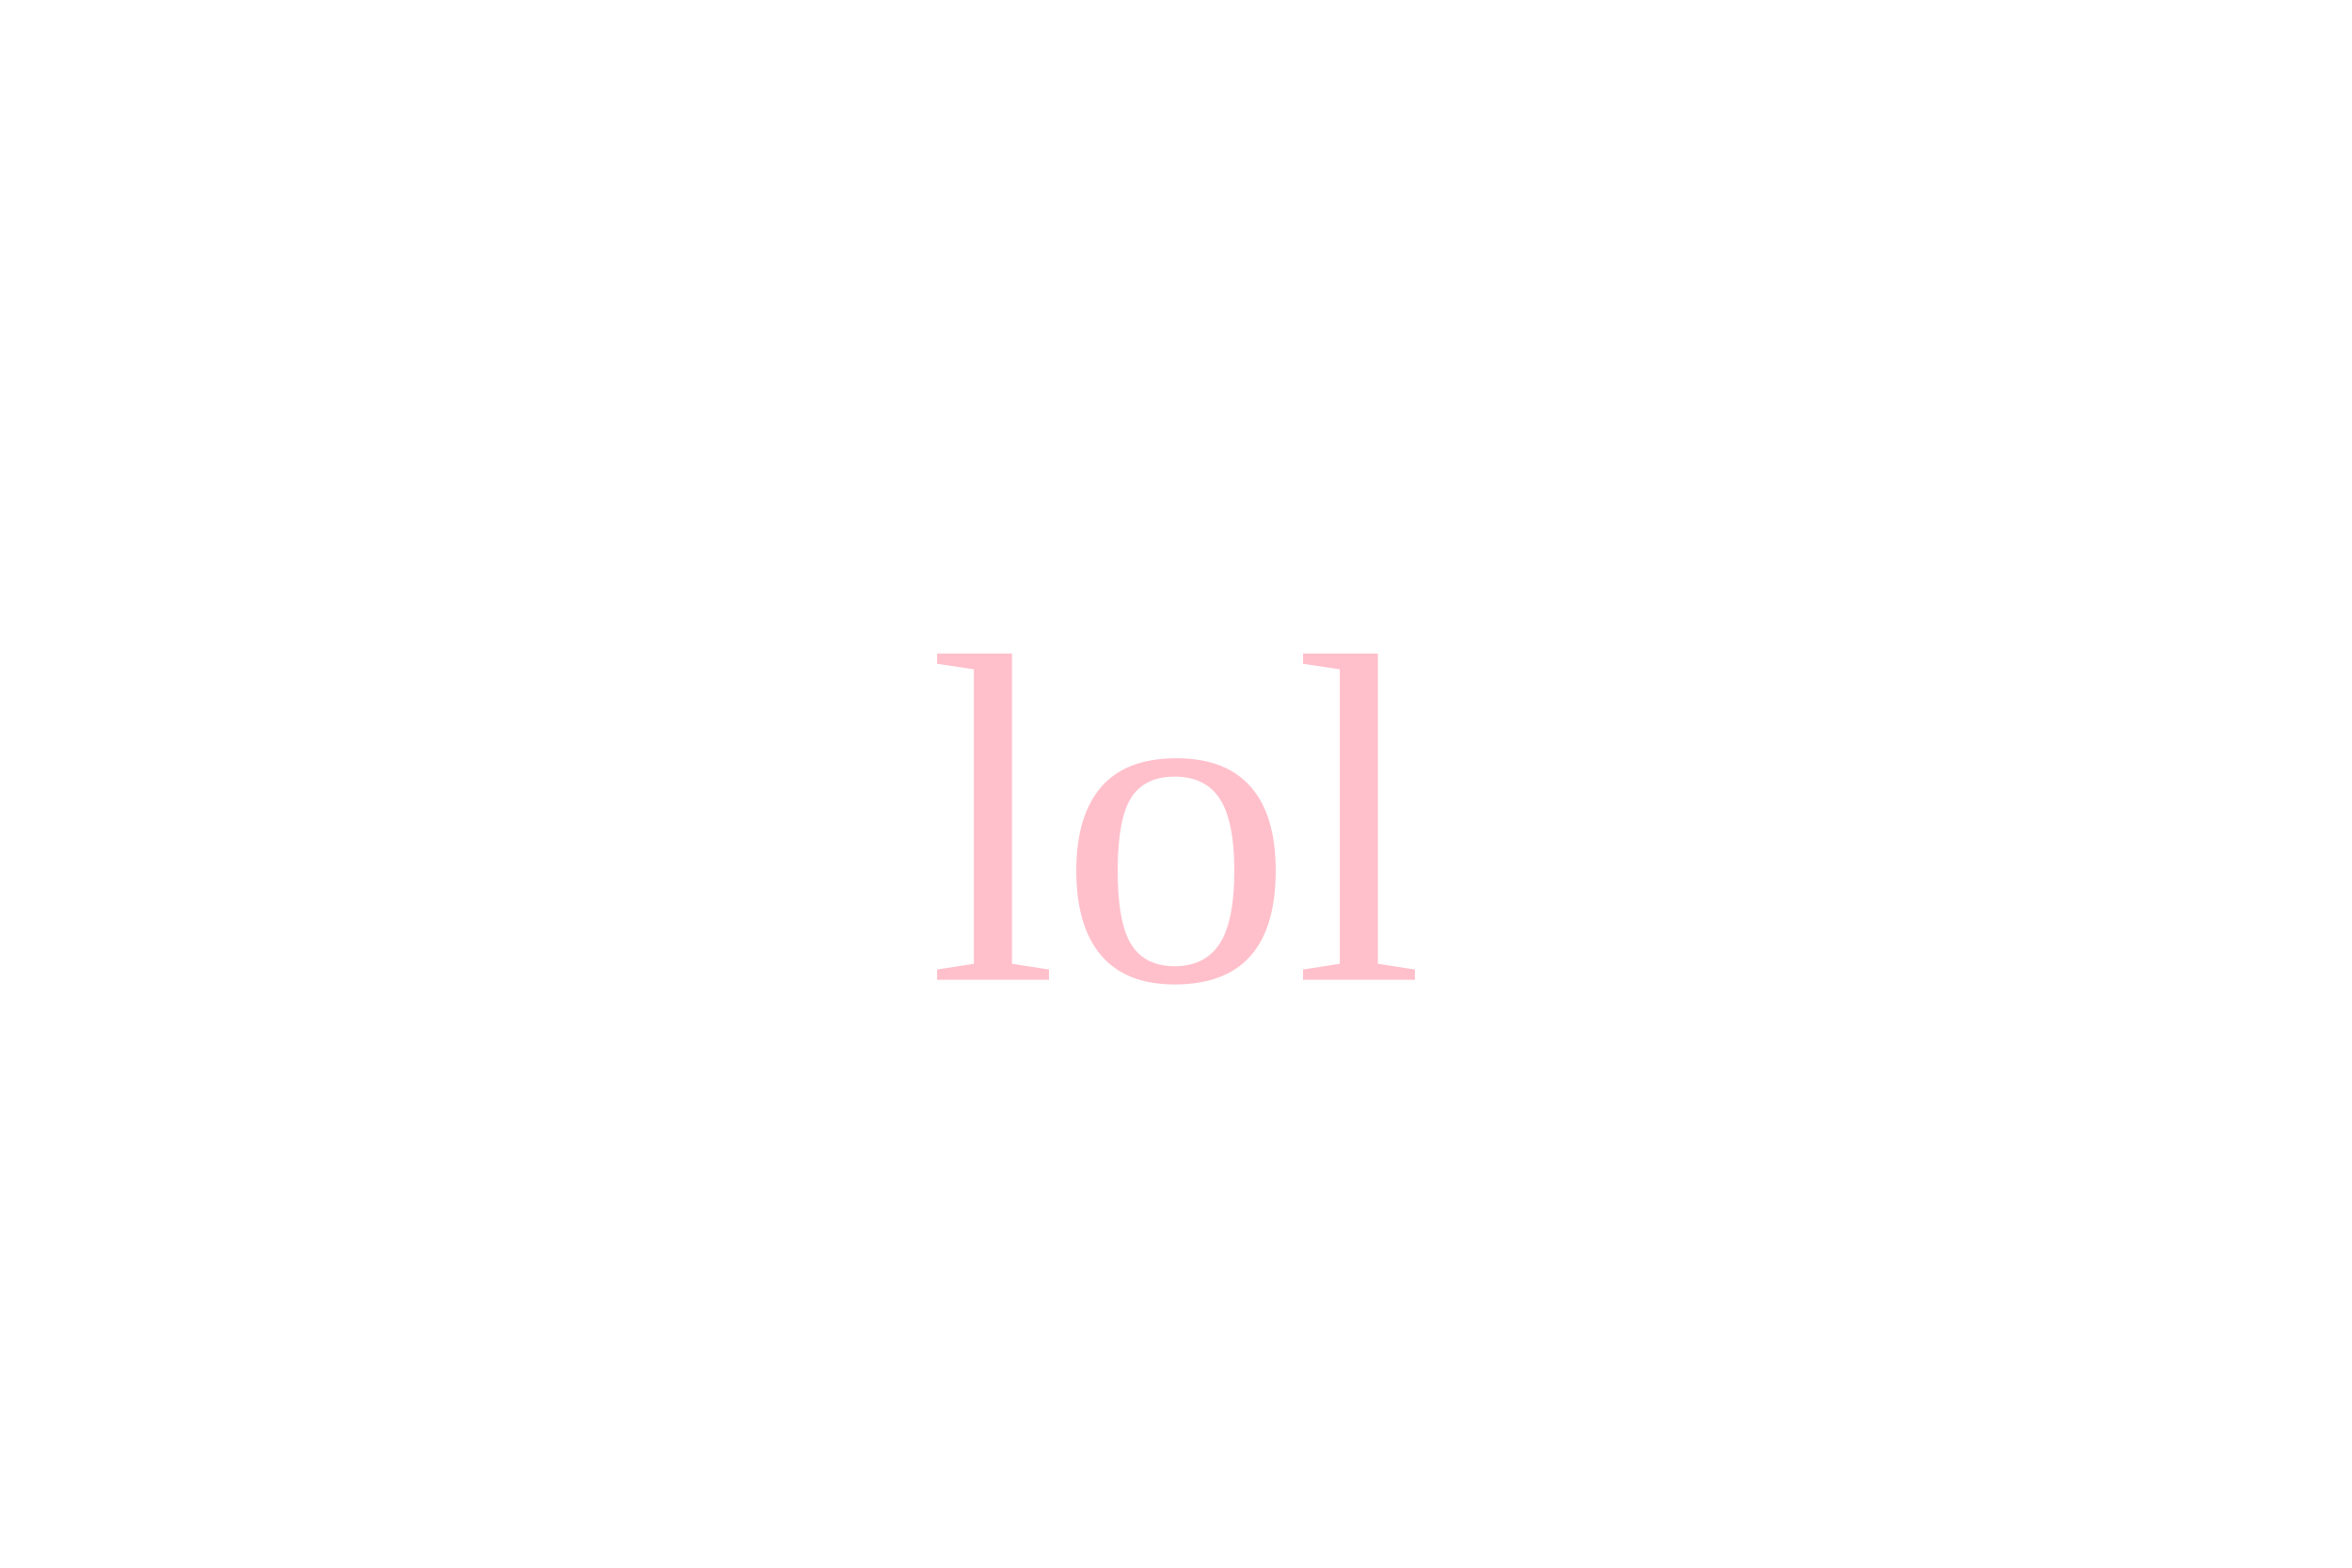
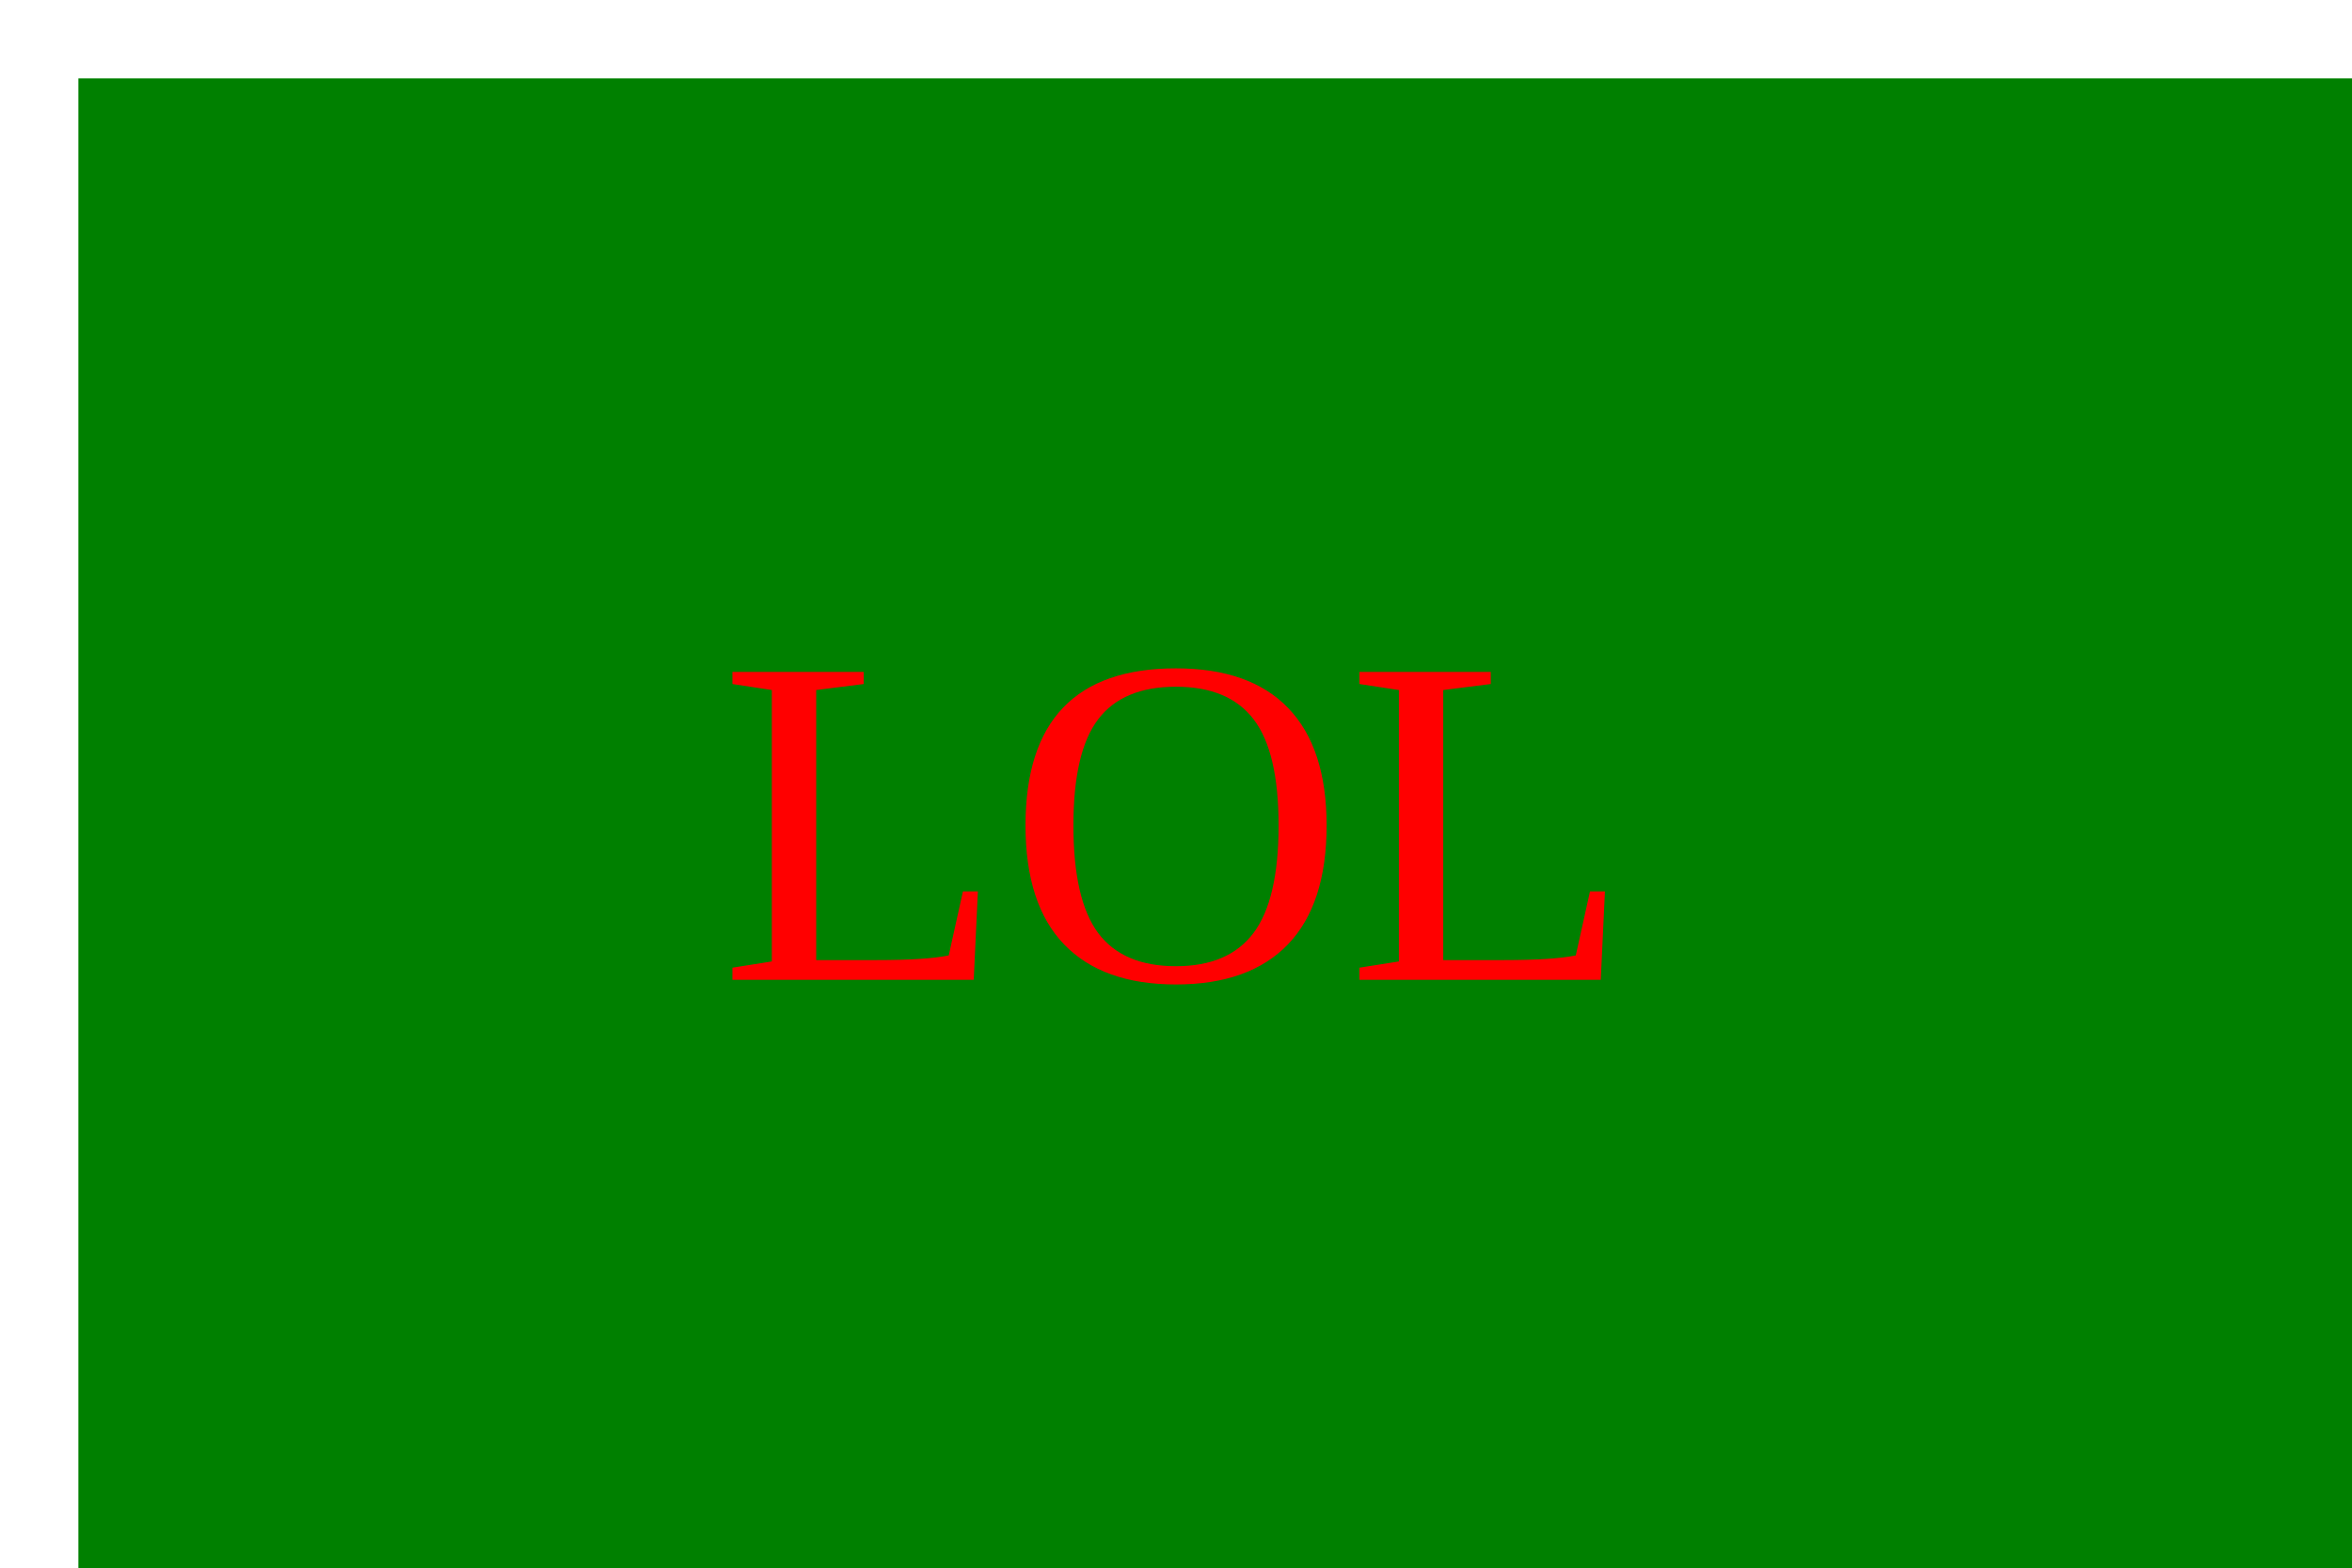
<svg xmlns="http://www.w3.org/2000/svg" version="1.1" width="300" height="200">
-   <square cx="150" cy="100" r="80" fill="yellow" />
-   <text x="150" y="125" font-size="60" text-anchor="middle" fill="pink">lol</text>
+   <rect x="10" y="10" width="300" height="200" fill="green" stroke-width="5" />
+   <text x="150" y="125" font-size="60" text-anchor="middle" fill="red">LOL</text>
</svg>
